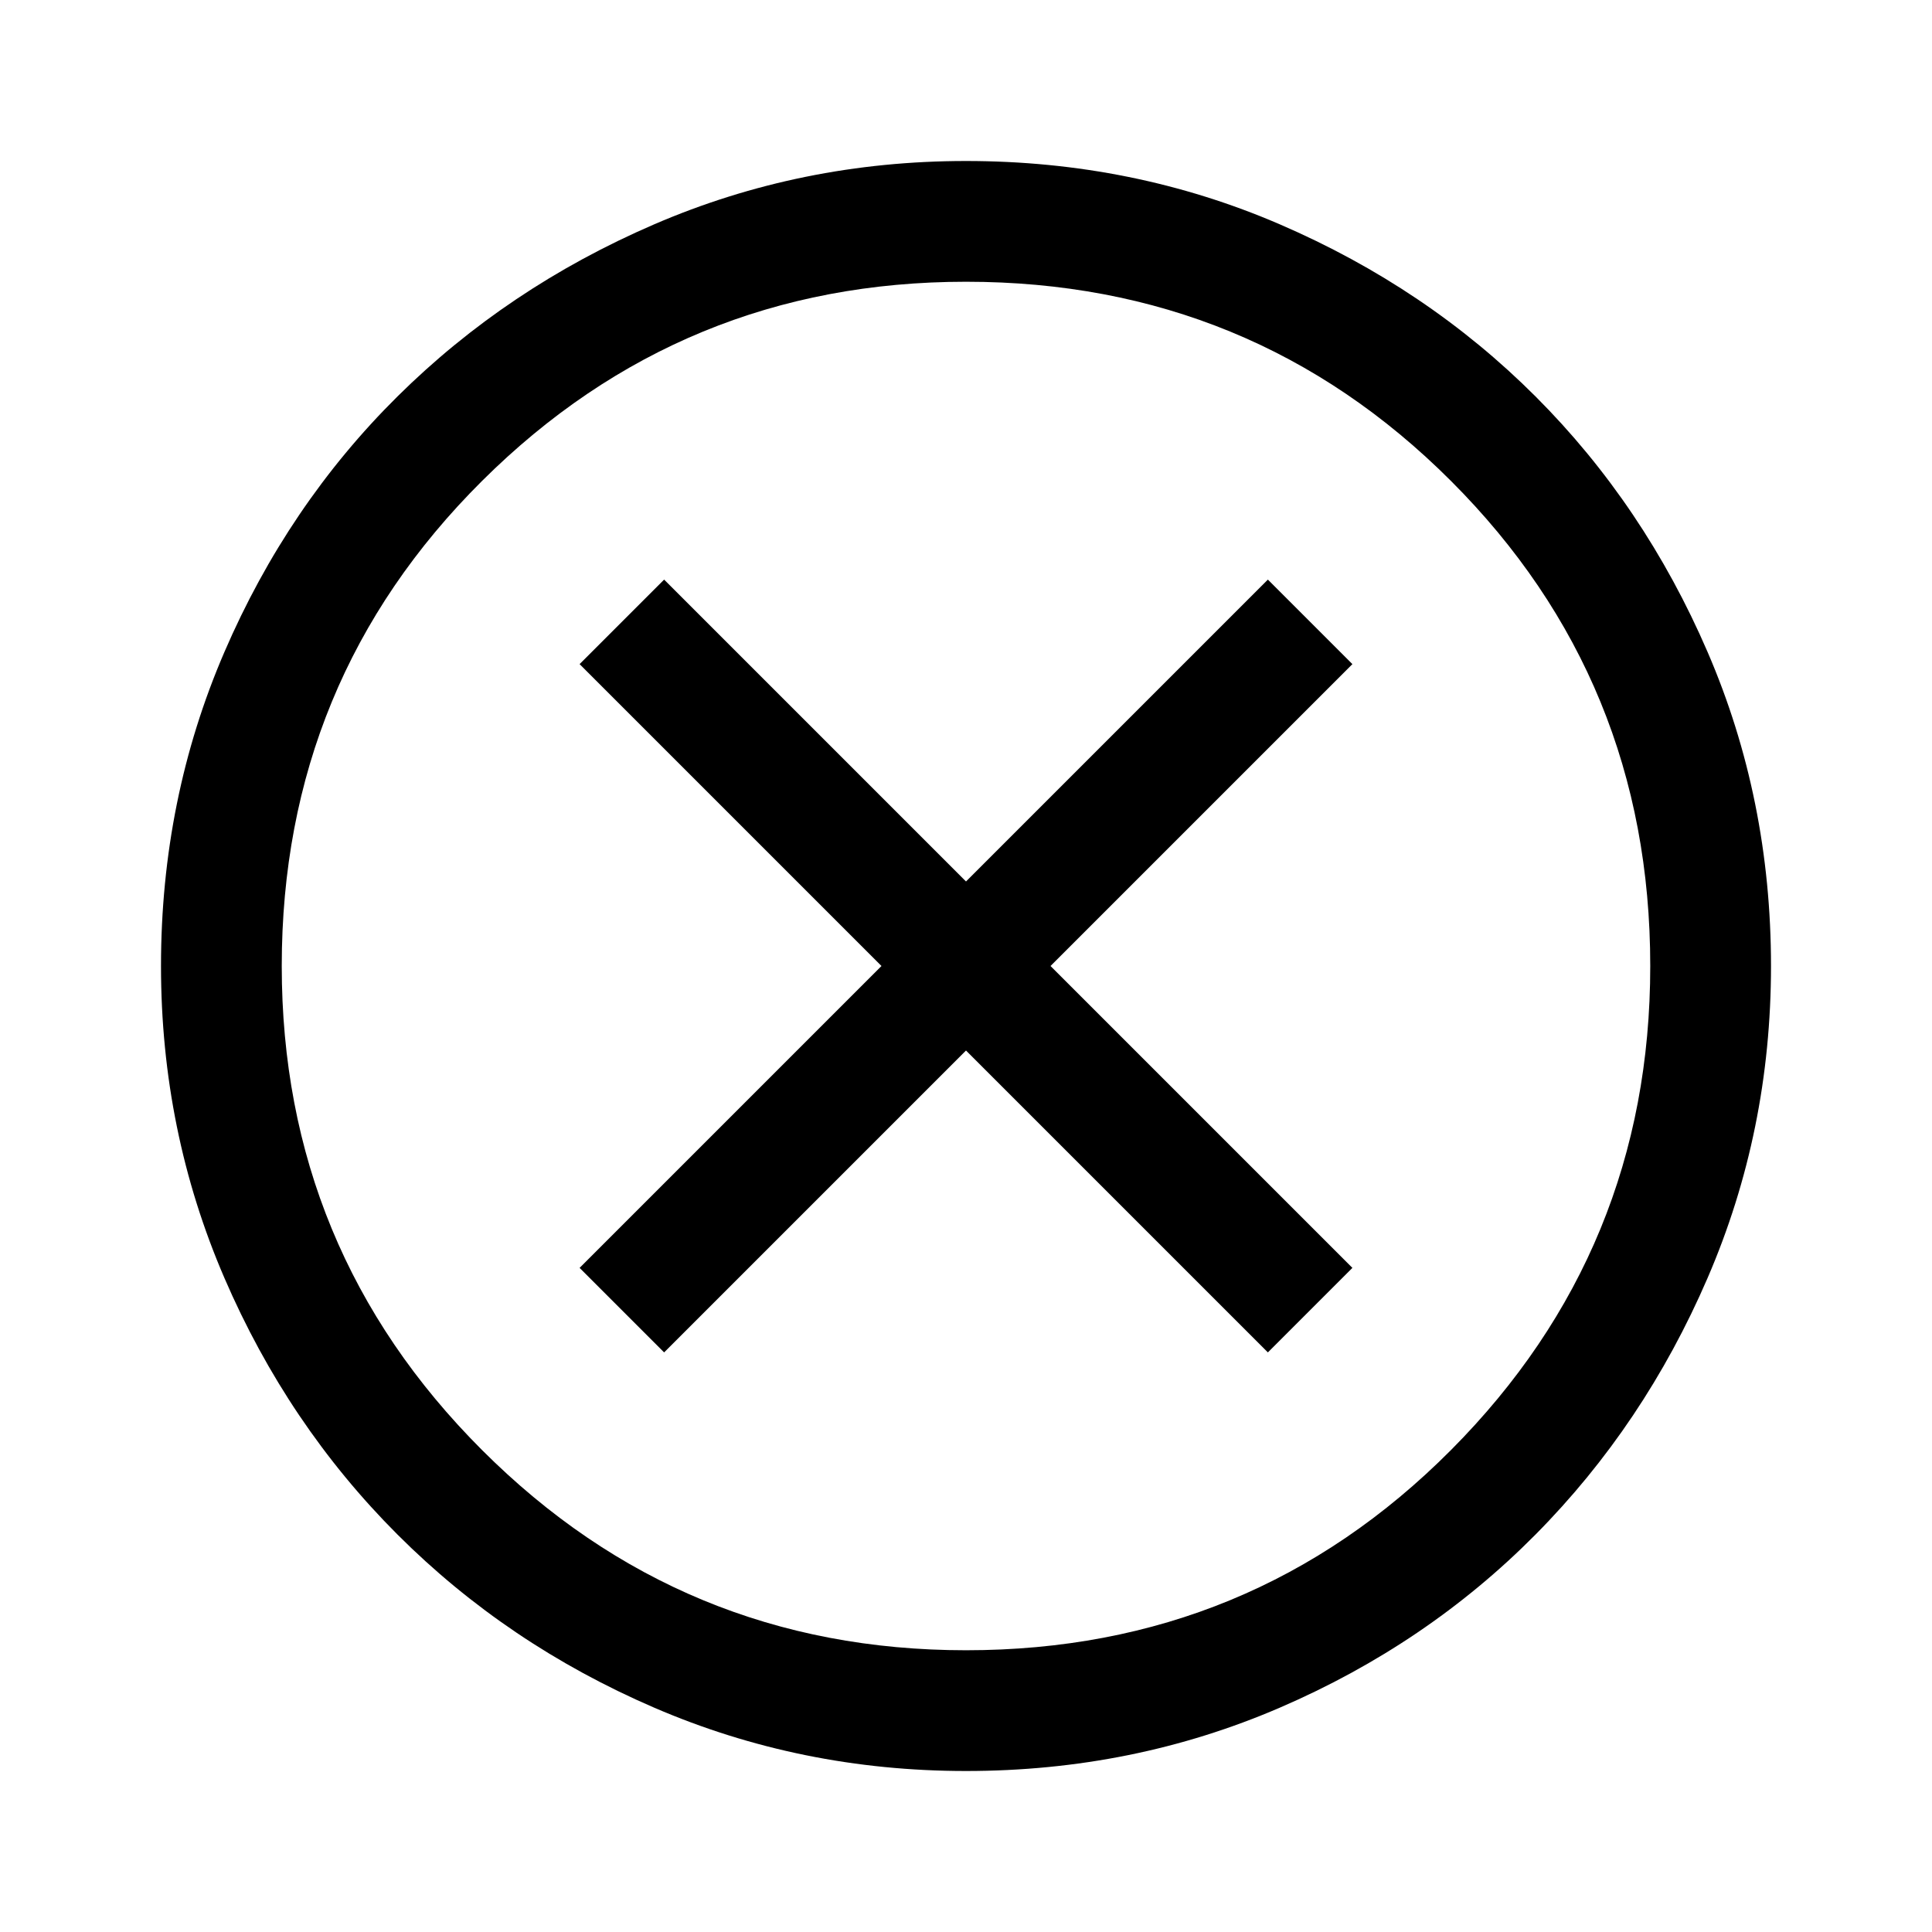
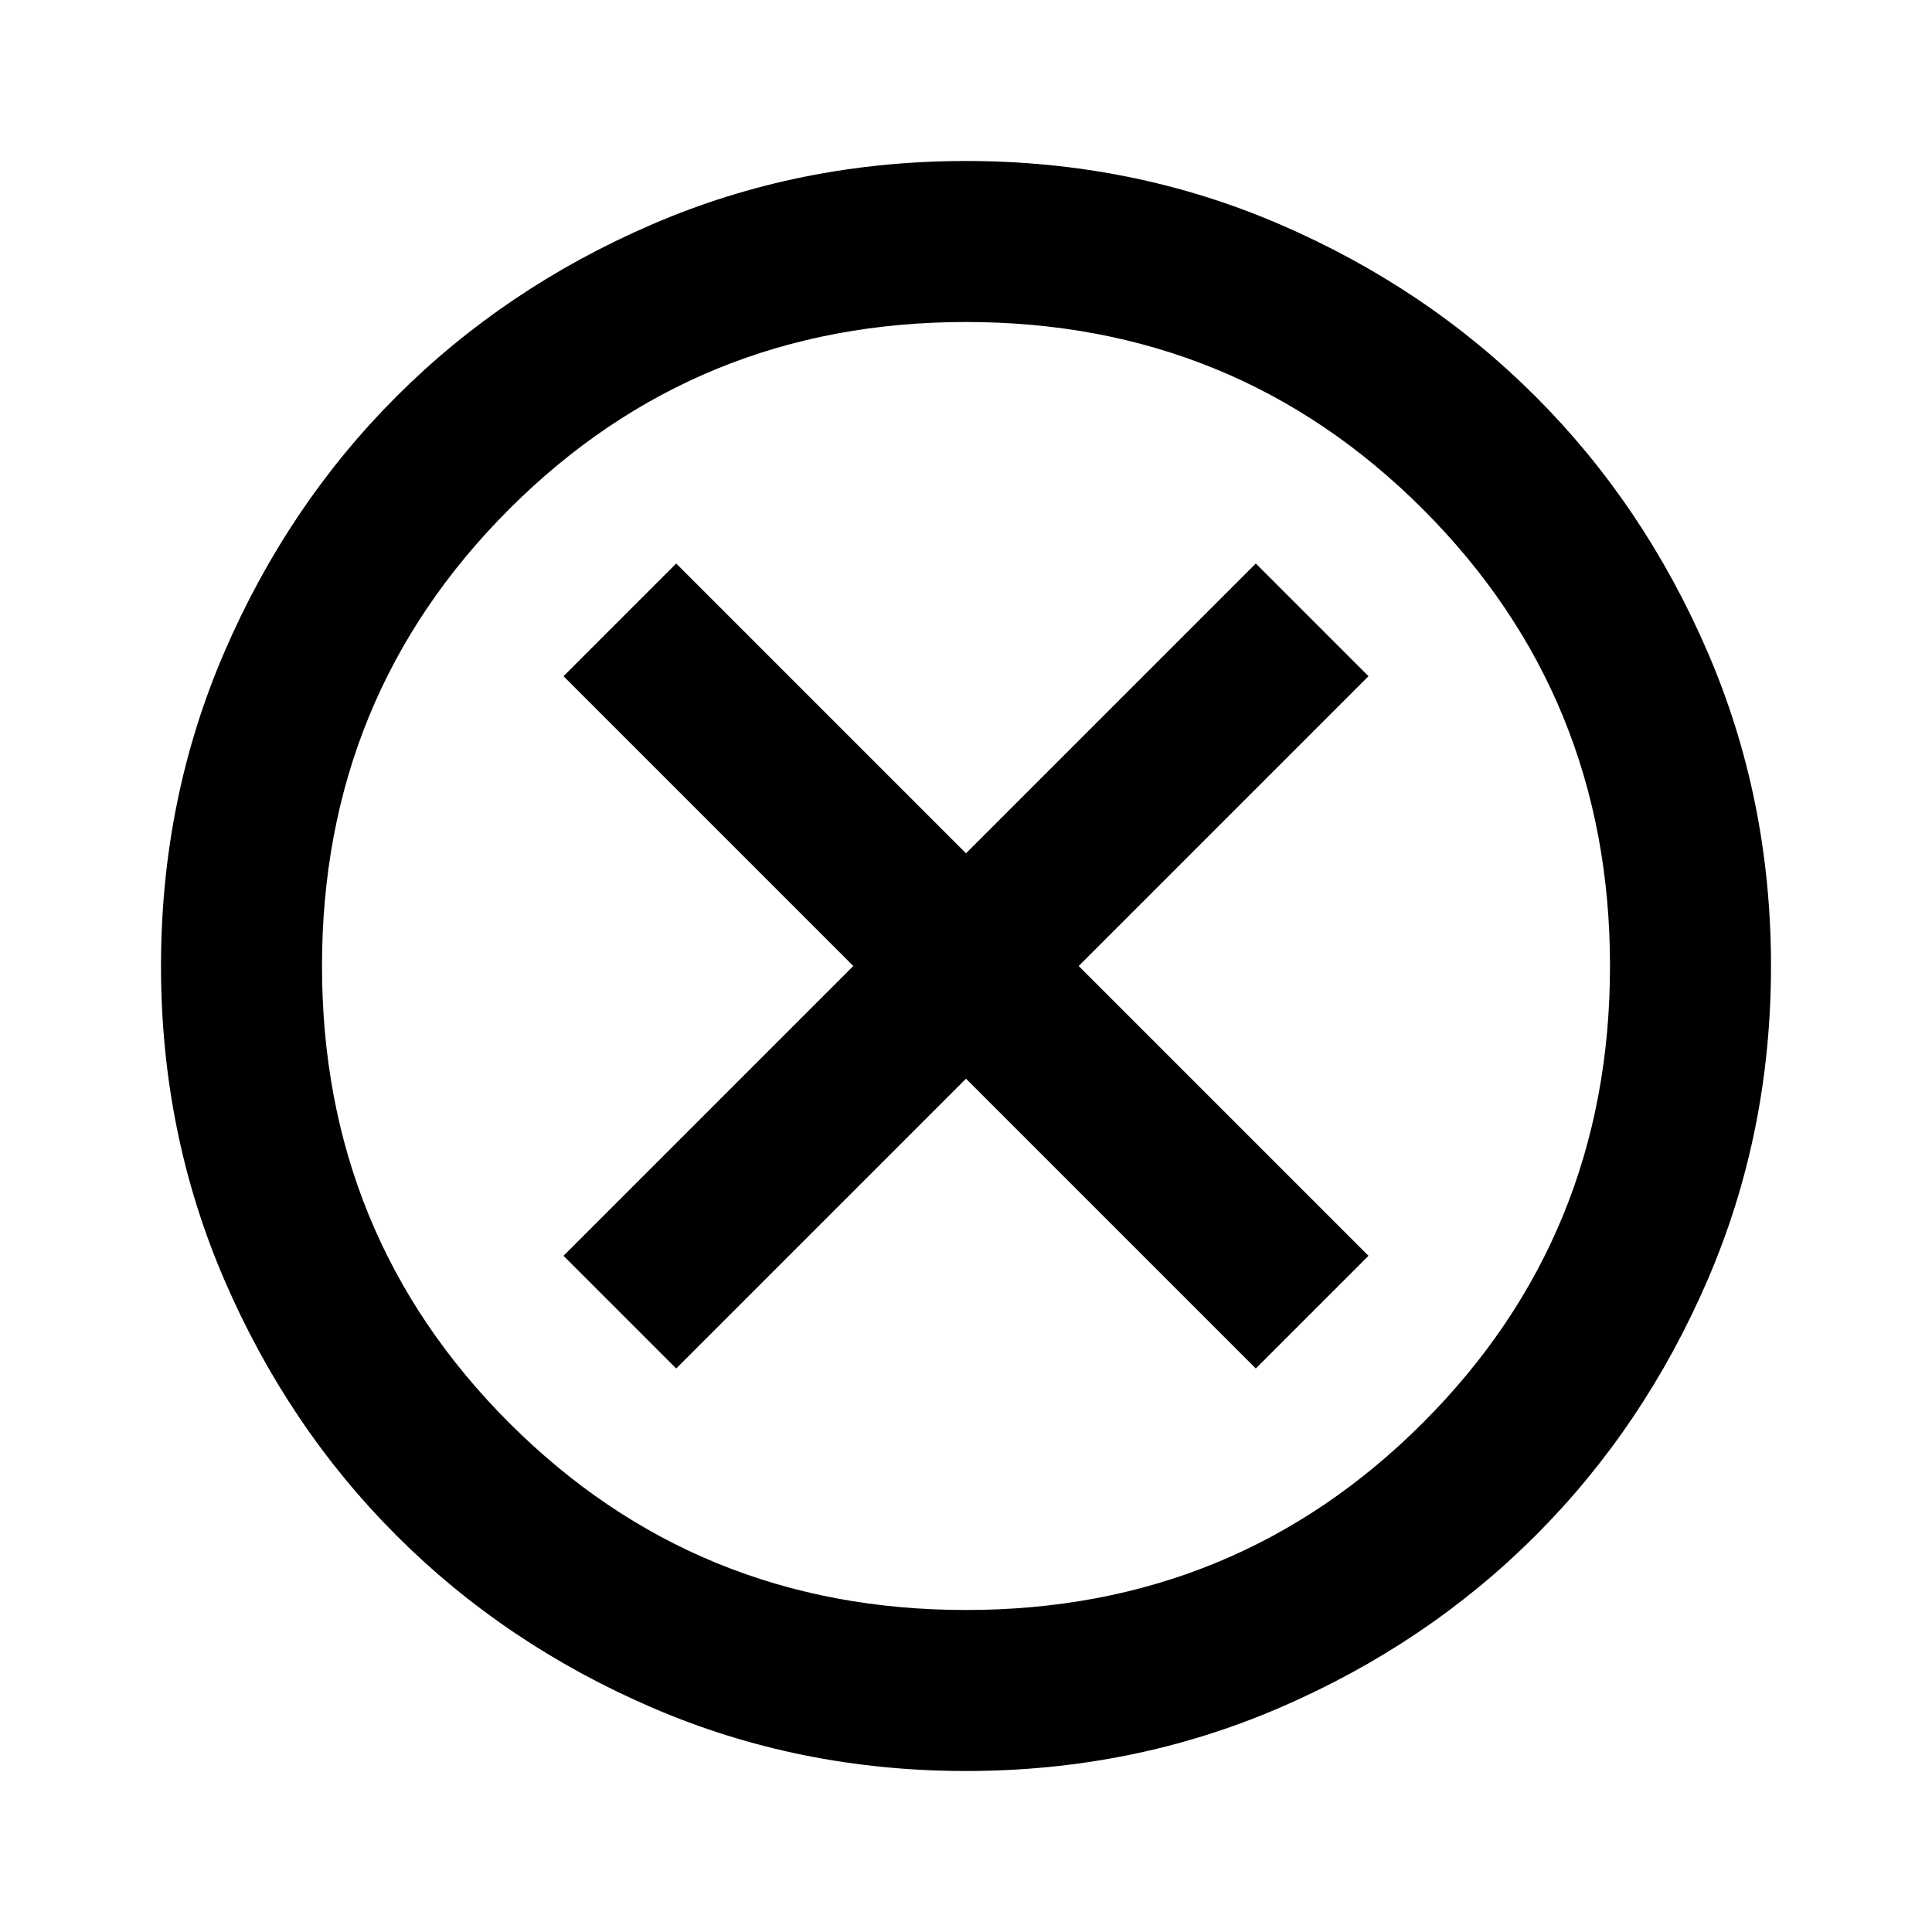
- <svg xmlns="http://www.w3.org/2000/svg" width="48" height="48" viewBox="0 -960 960 960">
-   <path d="m330-288 150-150 150 150 42-42-150-150 150-150-42-42-150 150-150-150-42 42 150 150-150 150 42 42ZM480-80q-82 0-155-31.5t-127.5-86Q143-252 111.5-325T80-480q0-83 31.5-156t86-127Q252-817 325-848.5T480-880q83 0 156 31.5T763-763q54 54 85.5 127T880-480q0 82-31.5 155T763-197.5q-54 54.5-127 86T480-80Zm0-60q142 0 241-99.5T820-480q0-142-99-241t-241-99q-141 0-240.5 99T140-480q0 141 99.5 240.5T480-140Zm0-340Z" />
+ <svg xmlns="http://www.w3.org/2000/svg" viewBox="0 -960 960 960" width="48" height="48">
+   <path d="m336-280 144-144 144 144 56-56-144-144 144-144-56-56-144 144-144-144-56 56 144 144-144 144 56 56ZM480-80q-83 0-156-31.5T197-197q-54-54-85.5-127T80-480q0-83 31.5-156T197-763q54-54 127-85.5T480-880q83 0 156 31.5T763-763q54 54 85.5 127T880-480q0 83-31.5 156T763-197q-54 54-127 85.5T480-80Zm0-80q134 0 227-93t93-227q0-134-93-227t-227-93q-134 0-227 93t-93 227q0 134 93 227t227 93Zm0-320Z" />
</svg>
